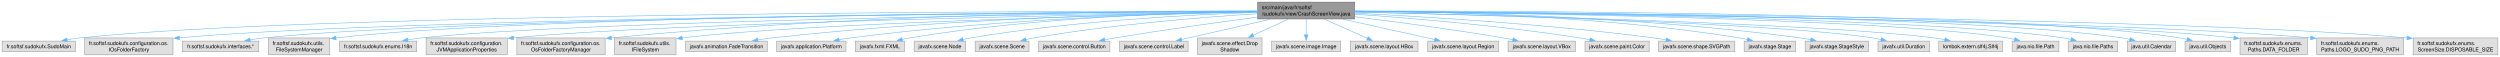
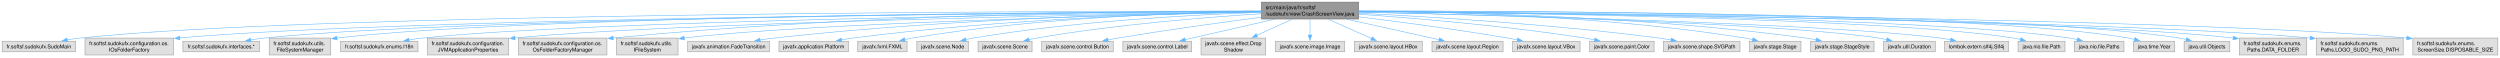
- <svg xmlns="http://www.w3.org/2000/svg" xmlns:xlink="http://www.w3.org/1999/xlink" width="4744pt" height="108pt" viewBox="0.00 0.00 4743.88 108.00">
+ <svg xmlns="http://www.w3.org/2000/svg" xmlns:xlink="http://www.w3.org/1999/xlink" width="4730pt" height="108pt" viewBox="0.00 0.00 4729.88 108.00">
  <g id="graph0" class="graph" transform="scale(1 1) rotate(0) translate(4 104)">
    <g id="Node000001" class="node">
      <g id="a_Node000001">
        <a xlink:title=" ">
          <polygon fill="#999999" stroke="#666666" points="2566.5,-100 2382.5,-100 2382.5,-68 2566.5,-68 2566.5,-100" />
          <text text-anchor="start" x="2390.5" y="-86.5" font-family="Helvetica,sans-Serif" font-size="10.00">src/main/java/fr/softsf</text>
          <text text-anchor="middle" x="2474.5" y="-74.5" font-family="Helvetica,sans-Serif" font-size="10.00">/sudokufx/view/CrashScreenView.java</text>
        </a>
      </g>
    </g>
    <g id="Node000002" class="node">
      <g id="a_Node000002">
        <a xlink:title=" ">
          <polygon fill="#e0e0e0" stroke="#999999" points="139,-26 0,-26 0,-6 139,-6 139,-26" />
          <text text-anchor="middle" x="69.5" y="-12.5" font-family="Helvetica,sans-Serif" font-size="10.00">fr.softsf.sudokufx.SudoMain</text>
        </a>
      </g>
    </g>
    <g id="edge1_Node000001_Node000002" class="edge">
      <g id="a_edge1_Node000001_Node000002">
        <a xlink:title=" ">
          <path fill="none" stroke="#63b8ff" d="M2382.08,-83.05C2006.31,-82.93 592.02,-79.27 147.5,-32 139.58,-31.16 131.26,-29.93 123.13,-28.54" />
          <polygon fill="#63b8ff" stroke="#63b8ff" points="123.77,-25.1 113.3,-26.75 122.51,-31.98 123.77,-25.1" />
        </a>
      </g>
    </g>
    <g id="Node000003" class="node">
      <g id="a_Node000003">
        <a xlink:title=" ">
          <polygon fill="#e0e0e0" stroke="#999999" points="324.25,-32 156.75,-32 156.75,0 324.25,0 324.25,-32" />
          <text text-anchor="start" x="164.75" y="-18.5" font-family="Helvetica,sans-Serif" font-size="10.00">fr.softsf.sudokufx.configuration.os.</text>
          <text text-anchor="middle" x="240.5" y="-6.5" font-family="Helvetica,sans-Serif" font-size="10.00">IOsFolderFactory</text>
        </a>
      </g>
    </g>
    <g id="edge2_Node000001_Node000003" class="edge">
      <g id="a_edge2_Node000001_Node000003">
        <a xlink:title=" ">
          <path fill="none" stroke="#63b8ff" d="M2382.3,-82.5C2029.3,-80.32 762.63,-70.03 336.12,-32.24" />
          <polygon fill="#63b8ff" stroke="#63b8ff" points="336.45,-28.76 326.18,-31.34 335.82,-35.73 336.45,-28.76" />
        </a>
      </g>
    </g>
    <g id="Node000004" class="node">
      <g id="a_Node000004">
        <a xlink:title=" ">
          <polygon fill="#e0e0e0" stroke="#999999" points="487,-26 342,-26 342,-6 487,-6 487,-26" />
          <text text-anchor="middle" x="414.5" y="-12.5" font-family="Helvetica,sans-Serif" font-size="10.00">fr.softsf.sudokufx.interfaces.*</text>
        </a>
      </g>
    </g>
    <g id="edge3_Node000001_Node000004" class="edge">
      <g id="a_edge3_Node000001_Node000004">
        <a xlink:title=" ">
          <path fill="none" stroke="#63b8ff" d="M2382.18,-82.52C2043.45,-80.47 869.26,-70.66 496.5,-32 487.99,-31.12 479.04,-29.84 470.31,-28.4" />
          <polygon fill="#63b8ff" stroke="#63b8ff" points="470.95,-24.96 460.5,-26.7 469.75,-31.86 470.95,-24.96" />
        </a>
      </g>
    </g>
    <g id="Node000005" class="node">
      <g id="a_Node000005">
        <a xlink:title=" ">
          <polygon fill="#e0e0e0" stroke="#999999" points="621.75,-32 505.25,-32 505.25,0 621.75,0 621.75,-32" />
          <text text-anchor="start" x="513.25" y="-18.5" font-family="Helvetica,sans-Serif" font-size="10.00">fr.softsf.sudokufx.utils.</text>
          <text text-anchor="middle" x="563.5" y="-6.5" font-family="Helvetica,sans-Serif" font-size="10.00">FileSystemManager</text>
        </a>
      </g>
    </g>
    <g id="edge4_Node000001_Node000005" class="edge">
      <g id="a_edge4_Node000001_Node000005">
        <a xlink:title=" ">
          <path fill="none" stroke="#63b8ff" d="M2382.09,-82.76C2061.66,-81.56 998.44,-74.5 633.37,-32" />
          <polygon fill="#63b8ff" stroke="#63b8ff" points="633.83,-28.53 623.49,-30.82 633,-35.48 633.83,-28.53" />
        </a>
      </g>
    </g>
    <g id="Node000006" class="node">
      <g id="a_Node000006">
        <a xlink:title=" ">
          <polygon fill="#e0e0e0" stroke="#999999" points="786.75,-26 640.25,-26 640.25,-6 786.75,-6 786.75,-26" />
          <text text-anchor="middle" x="713.5" y="-12.5" font-family="Helvetica,sans-Serif" font-size="10.00">fr.softsf.sudokufx.enums.I18n</text>
        </a>
      </g>
    </g>
    <g id="edge5_Node000001_Node000006" class="edge">
      <g id="a_edge5_Node000001_Node000006">
        <a xlink:title=" ">
          <path fill="none" stroke="#63b8ff" d="M2382.02,-82.03C2077.36,-78.53 1106.89,-65.02 795.5,-32 787.09,-31.11 778.26,-29.84 769.62,-28.42" />
          <polygon fill="#63b8ff" stroke="#63b8ff" points="770.38,-25 759.93,-26.74 769.18,-31.9 770.38,-25" />
        </a>
      </g>
    </g>
    <g id="Node000007" class="node">
      <g id="a_Node000007">
        <a xlink:title=" ">
          <polygon fill="#e0e0e0" stroke="#999999" points="958.5,-32 804.5,-32 804.5,0 958.5,0 958.5,-32" />
          <text text-anchor="start" x="812.5" y="-18.5" font-family="Helvetica,sans-Serif" font-size="10.00">fr.softsf.sudokufx.configuration.</text>
          <text text-anchor="middle" x="881.5" y="-6.5" font-family="Helvetica,sans-Serif" font-size="10.00">JVMApplicationProperties</text>
        </a>
      </g>
    </g>
    <g id="edge6_Node000001_Node000007" class="edge">
      <g id="a_edge6_Node000001_Node000007">
        <a xlink:title=" ">
          <path fill="none" stroke="#63b8ff" d="M2382.22,-81.56C2102.48,-76.92 1265.61,-61.06 969.92,-32.12" />
          <polygon fill="#63b8ff" stroke="#63b8ff" points="970.59,-28.67 960.29,-31.15 969.89,-35.64 970.59,-28.67" />
        </a>
      </g>
    </g>
    <g id="Node000008" class="node">
      <g id="a_Node000008">
        <a xlink:title=" ">
          <polygon fill="#e0e0e0" stroke="#999999" points="1144.25,-32 976.75,-32 976.75,0 1144.25,0 1144.25,-32" />
          <text text-anchor="start" x="984.75" y="-18.5" font-family="Helvetica,sans-Serif" font-size="10.00">fr.softsf.sudokufx.configuration.os.</text>
          <text text-anchor="middle" x="1060.5" y="-6.5" font-family="Helvetica,sans-Serif" font-size="10.00">OsFolderFactoryManager</text>
        </a>
      </g>
    </g>
    <g id="edge7_Node000001_Node000008" class="edge">
      <g id="a_edge7_Node000001_Node000008">
        <a xlink:title=" ">
          <path fill="none" stroke="#63b8ff" d="M2382.15,-83.28C2168.22,-83.1 1622.01,-77.85 1155.93,-32.15" />
          <polygon fill="#63b8ff" stroke="#63b8ff" points="1156.39,-28.68 1146.1,-31.18 1155.7,-35.65 1156.39,-28.68" />
        </a>
      </g>
    </g>
    <g id="Node000009" class="node">
      <g id="a_Node000009">
        <a xlink:title=" ">
          <polygon fill="#e0e0e0" stroke="#999999" points="1278.75,-32 1162.25,-32 1162.25,0 1278.75,0 1278.75,-32" />
          <text text-anchor="start" x="1170.25" y="-18.5" font-family="Helvetica,sans-Serif" font-size="10.00">fr.softsf.sudokufx.utils.</text>
          <text text-anchor="middle" x="1220.5" y="-6.5" font-family="Helvetica,sans-Serif" font-size="10.00">IFileSystem</text>
        </a>
      </g>
    </g>
    <g id="edge8_Node000001_Node000009" class="edge">
      <g id="a_edge8_Node000001_Node000009">
        <a xlink:title=" ">
          <path fill="none" stroke="#63b8ff" d="M2382.29,-81.11C2145.78,-75.94 1520.71,-60.13 1290.32,-32.01" />
          <polygon fill="#63b8ff" stroke="#63b8ff" points="1290.85,-28.55 1280.49,-30.77 1289.97,-35.5 1290.85,-28.55" />
        </a>
      </g>
    </g>
    <g id="Node000010" class="node">
      <g id="a_Node000010">
        <a xlink:title=" ">
          <polygon fill="#e0e0e0" stroke="#999999" points="1451.88,-26 1297.12,-26 1297.12,-6 1451.88,-6 1451.88,-26" />
          <text text-anchor="middle" x="1374.5" y="-12.5" font-family="Helvetica,sans-Serif" font-size="10.00">javafx.animation.FadeTransition</text>
        </a>
      </g>
    </g>
    <g id="edge9_Node000001_Node000010" class="edge">
      <g id="a_edge9_Node000001_Node000010">
        <a xlink:title=" ">
          <path fill="none" stroke="#63b8ff" d="M2382.27,-82.13C2203.75,-79.62 1798.8,-69.87 1460.5,-32 1451.82,-31.03 1442.68,-29.73 1433.74,-28.31" />
          <polygon fill="#63b8ff" stroke="#63b8ff" points="1434.5,-24.89 1424.06,-26.7 1433.35,-31.79 1434.5,-24.89" />
        </a>
      </g>
    </g>
    <g id="Node000011" class="node">
      <g id="a_Node000011">
        <a xlink:title=" ">
          <polygon fill="#e0e0e0" stroke="#999999" points="1601.25,-26 1469.75,-26 1469.75,-6 1601.25,-6 1601.25,-26" />
          <text text-anchor="middle" x="1535.5" y="-12.5" font-family="Helvetica,sans-Serif" font-size="10.00">javafx.application.Platform</text>
        </a>
      </g>
    </g>
    <g id="edge10_Node000001_Node000011" class="edge">
      <g id="a_edge10_Node000001_Node000011">
        <a xlink:title=" ">
          <path fill="none" stroke="#63b8ff" d="M2382.24,-81.83C2223.65,-78.86 1889.39,-68.43 1609.5,-32 1602.51,-31.09 1595.18,-29.9 1587.98,-28.59" />
          <polygon fill="#63b8ff" stroke="#63b8ff" points="1588.78,-25.18 1578.3,-26.73 1587.46,-32.05 1588.78,-25.18" />
        </a>
      </g>
    </g>
    <g id="Node000012" class="node">
      <g id="a_Node000012">
        <a xlink:title=" ">
          <polygon fill="#e0e0e0" stroke="#999999" points="1712.12,-26 1618.88,-26 1618.88,-6 1712.12,-6 1712.12,-26" />
          <text text-anchor="middle" x="1665.5" y="-12.5" font-family="Helvetica,sans-Serif" font-size="10.00">javafx.fxml.FXML</text>
        </a>
      </g>
    </g>
    <g id="edge11_Node000001_Node000012" class="edge">
      <g id="a_edge11_Node000001_Node000012">
        <a xlink:title=" ">
          <path fill="none" stroke="#63b8ff" d="M2382.26,-82.5C2239.64,-80.43 1957.39,-71.2 1721.5,-32 1716.92,-31.24 1712.17,-30.27 1707.47,-29.18" />
          <polygon fill="#63b8ff" stroke="#63b8ff" points="1708.68,-25.87 1698.13,-26.86 1706.99,-32.67 1708.68,-25.87" />
        </a>
      </g>
    </g>
    <g id="Node000013" class="node">
      <g id="a_Node000013">
        <a xlink:title=" ">
          <polygon fill="#e0e0e0" stroke="#999999" points="1828.38,-26 1730.62,-26 1730.62,-6 1828.38,-6 1828.38,-26" />
          <text text-anchor="middle" x="1779.5" y="-12.5" font-family="Helvetica,sans-Serif" font-size="10.00">javafx.scene.Node</text>
        </a>
      </g>
    </g>
    <g id="edge12_Node000001_Node000013" class="edge">
      <g id="a_edge12_Node000001_Node000013">
        <a xlink:title=" ">
          <path fill="none" stroke="#63b8ff" d="M2382.11,-80.61C2257.63,-76.26 2029.51,-64.27 1837.5,-32 1832.83,-31.21 1827.98,-30.23 1823.17,-29.15" />
          <polygon fill="#63b8ff" stroke="#63b8ff" points="1824.12,-25.78 1813.58,-26.84 1822.48,-32.59 1824.12,-25.78" />
        </a>
      </g>
    </g>
    <g id="Node000014" class="node">
      <g id="a_Node000014">
        <a xlink:title=" ">
          <polygon fill="#e0e0e0" stroke="#999999" points="1948.62,-26 1846.38,-26 1846.38,-6 1948.62,-6 1948.62,-26" />
          <text text-anchor="middle" x="1897.5" y="-12.5" font-family="Helvetica,sans-Serif" font-size="10.00">javafx.scene.Scene</text>
        </a>
      </g>
    </g>
    <g id="edge13_Node000001_Node000014" class="edge">
      <g id="a_edge13_Node000001_Node000014">
        <a xlink:title=" ">
          <path fill="none" stroke="#63b8ff" d="M2382.43,-78C2278.61,-71.43 2105.02,-57.57 1957.5,-32 1952.61,-31.15 1947.52,-30.12 1942.48,-29" />
          <polygon fill="#63b8ff" stroke="#63b8ff" points="1943.59,-25.67 1933.06,-26.79 1941.99,-32.48 1943.59,-25.67" />
        </a>
      </g>
    </g>
    <g id="Node000015" class="node">
      <g id="a_Node000015">
        <a xlink:title=" ">
          <polygon fill="#e0e0e0" stroke="#999999" points="2102.12,-26 1966.88,-26 1966.88,-6 2102.12,-6 2102.12,-26" />
          <text text-anchor="middle" x="2034.5" y="-12.5" font-family="Helvetica,sans-Serif" font-size="10.00">javafx.scene.control.Button</text>
        </a>
      </g>
    </g>
    <g id="edge14_Node000001_Node000015" class="edge">
      <g id="a_edge14_Node000001_Node000015">
        <a xlink:title=" ">
          <path fill="none" stroke="#63b8ff" d="M2382.17,-71.4C2308.68,-61.83 2203.29,-47.38 2111.5,-32 2105.13,-30.93 2098.48,-29.75 2091.87,-28.52" />
          <polygon fill="#63b8ff" stroke="#63b8ff" points="2092.81,-25.14 2082.33,-26.72 2091.51,-32.02 2092.81,-25.14" />
        </a>
      </g>
    </g>
    <g id="Node000016" class="node">
      <g id="a_Node000016">
        <a xlink:title=" ">
          <polygon fill="#e0e0e0" stroke="#999999" points="2250.5,-26 2120.5,-26 2120.5,-6 2250.5,-6 2250.5,-26" />
          <text text-anchor="middle" x="2185.5" y="-12.5" font-family="Helvetica,sans-Serif" font-size="10.00">javafx.scene.control.Label</text>
        </a>
      </g>
    </g>
    <g id="edge15_Node000001_Node000016" class="edge">
      <g id="a_edge15_Node000001_Node000016">
        <a xlink:title=" ">
          <path fill="none" stroke="#63b8ff" d="M2406.74,-67.53C2355.16,-55.74 2285.18,-39.77 2237.85,-28.96" />
          <polygon fill="#63b8ff" stroke="#63b8ff" points="2238.93,-25.61 2228.4,-26.8 2237.37,-32.44 2238.93,-25.61" />
        </a>
      </g>
    </g>
    <g id="Node000017" class="node">
      <g id="a_Node000017">
        <a xlink:title=" ">
          <polygon fill="#e0e0e0" stroke="#999999" points="2390.75,-32 2268.25,-32 2268.25,0 2390.75,0 2390.75,-32" />
          <text text-anchor="start" x="2276.25" y="-18.5" font-family="Helvetica,sans-Serif" font-size="10.00">javafx.scene.effect.Drop</text>
          <text text-anchor="middle" x="2329.5" y="-6.5" font-family="Helvetica,sans-Serif" font-size="10.00">Shadow</text>
        </a>
      </g>
    </g>
    <g id="edge16_Node000001_Node000017" class="edge">
      <g id="a_edge16_Node000001_Node000017">
        <a xlink:title=" ">
          <path fill="none" stroke="#63b8ff" d="M2440.5,-67.53C2420.67,-58.5 2395.42,-47 2374.01,-37.26" />
          <polygon fill="#63b8ff" stroke="#63b8ff" points="2375.46,-34.08 2364.91,-33.12 2372.56,-40.45 2375.46,-34.08" />
        </a>
      </g>
    </g>
    <g id="Node000018" class="node">
      <g id="a_Node000018">
        <a xlink:title=" ">
          <polygon fill="#e0e0e0" stroke="#999999" points="2539.88,-26 2409.12,-26 2409.12,-6 2539.88,-6 2539.88,-26" />
          <text text-anchor="middle" x="2474.5" y="-12.5" font-family="Helvetica,sans-Serif" font-size="10.00">javafx.scene.image.Image</text>
        </a>
      </g>
    </g>
    <g id="edge17_Node000001_Node000018" class="edge">
      <g id="a_edge17_Node000001_Node000018">
        <a xlink:title=" ">
          <path fill="none" stroke="#63b8ff" d="M2474.5,-67.69C2474.5,-58.8 2474.5,-47.46 2474.5,-37.77" />
          <polygon fill="#63b8ff" stroke="#63b8ff" points="2478,-37.83 2474.5,-27.83 2471,-37.83 2478,-37.83" />
        </a>
      </g>
    </g>
    <g id="Node000019" class="node">
      <g id="a_Node000019">
        <a xlink:title=" ">
          <polygon fill="#e0e0e0" stroke="#999999" points="2686.75,-26 2558.25,-26 2558.25,-6 2686.75,-6 2686.75,-26" />
          <text text-anchor="middle" x="2622.5" y="-12.5" font-family="Helvetica,sans-Serif" font-size="10.00">javafx.scene.layout.HBox</text>
        </a>
      </g>
    </g>
    <g id="edge18_Node000001_Node000019" class="edge">
      <g id="a_edge18_Node000001_Node000019">
        <a xlink:title=" ">
          <path fill="none" stroke="#63b8ff" d="M2509.2,-67.53C2533.95,-56.49 2566.95,-41.77 2590.95,-31.07" />
          <polygon fill="#63b8ff" stroke="#63b8ff" points="2592.2,-34.35 2599.9,-27.08 2589.35,-27.95 2592.2,-34.35" />
        </a>
      </g>
    </g>
    <g id="Node000020" class="node">
      <g id="a_Node000020">
        <a xlink:title=" ">
          <polygon fill="#e0e0e0" stroke="#999999" points="2839.75,-26 2705.25,-26 2705.25,-6 2839.75,-6 2839.75,-26" />
          <text text-anchor="middle" x="2772.5" y="-12.5" font-family="Helvetica,sans-Serif" font-size="10.00">javafx.scene.layout.Region</text>
        </a>
      </g>
    </g>
    <g id="edge19_Node000001_Node000020" class="edge">
      <g id="a_edge19_Node000001_Node000020">
        <a xlink:title=" ">
          <path fill="none" stroke="#63b8ff" d="M2544.37,-67.53C2597.67,-55.72 2670.02,-39.7 2718.83,-28.89" />
          <polygon fill="#63b8ff" stroke="#63b8ff" points="2719.3,-32.37 2728.31,-26.79 2717.79,-25.53 2719.3,-32.37" />
        </a>
      </g>
    </g>
    <g id="Node000021" class="node">
      <g id="a_Node000021">
        <a xlink:title=" ">
          <polygon fill="#e0e0e0" stroke="#999999" points="2985.38,-26 2857.62,-26 2857.62,-6 2985.38,-6 2985.38,-26" />
          <text text-anchor="middle" x="2921.5" y="-12.5" font-family="Helvetica,sans-Serif" font-size="10.00">javafx.scene.layout.VBox</text>
        </a>
      </g>
    </g>
    <g id="edge20_Node000001_Node000021" class="edge">
      <g id="a_edge20_Node000001_Node000021">
        <a xlink:title=" ">
          <path fill="none" stroke="#63b8ff" d="M2566.98,-72.14C2642.83,-62.82 2752.9,-48.32 2848.5,-32 2854.48,-30.98 2860.71,-29.83 2866.91,-28.63" />
          <polygon fill="#63b8ff" stroke="#63b8ff" points="2867.36,-32.11 2876.49,-26.74 2866,-25.25 2867.36,-32.11" />
        </a>
      </g>
    </g>
    <g id="Node000022" class="node">
      <g id="a_Node000022">
        <a xlink:title=" ">
          <polygon fill="#e0e0e0" stroke="#999999" points="3125.38,-26 3003.62,-26 3003.62,-6 3125.38,-6 3125.38,-26" />
          <text text-anchor="middle" x="3064.5" y="-12.5" font-family="Helvetica,sans-Serif" font-size="10.00">javafx.scene.paint.Color</text>
        </a>
      </g>
    </g>
    <g id="edge21_Node000001_Node000022" class="edge">
      <g id="a_edge21_Node000001_Node000022">
        <a xlink:title=" ">
          <path fill="none" stroke="#63b8ff" d="M2566.95,-77.11C2671.24,-69.73 2845.71,-55.16 2994.5,-32 3000.56,-31.06 3006.89,-29.92 3013.16,-28.7" />
          <polygon fill="#63b8ff" stroke="#63b8ff" points="3013.71,-32.16 3022.81,-26.73 3012.32,-25.3 3013.71,-32.16" />
        </a>
      </g>
    </g>
    <g id="Node000023" class="node">
      <g id="a_Node000023">
        <a xlink:title=" ">
          <polygon fill="#e0e0e0" stroke="#999999" points="3288,-26 3143,-26 3143,-6 3288,-6 3288,-26" />
          <text text-anchor="middle" x="3215.5" y="-12.5" font-family="Helvetica,sans-Serif" font-size="10.00">javafx.scene.shape.SVGPath</text>
        </a>
      </g>
    </g>
    <g id="edge22_Node000001_Node000023" class="edge">
      <g id="a_edge22_Node000001_Node000023">
        <a xlink:title=" ">
          <path fill="none" stroke="#63b8ff" d="M2566.91,-78.95C2694.84,-72.65 2932.94,-58.37 3134.5,-32 3142.03,-31.02 3149.91,-29.79 3157.69,-28.48" />
          <polygon fill="#63b8ff" stroke="#63b8ff" points="3158.21,-31.94 3167.46,-26.76 3157,-25.04 3158.21,-31.94" />
        </a>
      </g>
    </g>
    <g id="Node000024" class="node">
      <g id="a_Node000024">
        <a xlink:title=" ">
          <polygon fill="#e0e0e0" stroke="#999999" points="3403.38,-26 3305.62,-26 3305.62,-6 3403.38,-6 3403.38,-26" />
          <text text-anchor="middle" x="3354.5" y="-12.5" font-family="Helvetica,sans-Serif" font-size="10.00">javafx.stage.Stage</text>
        </a>
      </g>
    </g>
    <g id="edge23_Node000001_Node000024" class="edge">
      <g id="a_edge23_Node000001_Node000024">
        <a xlink:title=" ">
          <path fill="none" stroke="#63b8ff" d="M2566.79,-83.14C2719.7,-82.05 3034.79,-74.29 3297.5,-32 3302.22,-31.24 3307.11,-30.26 3311.96,-29.16" />
          <polygon fill="#63b8ff" stroke="#63b8ff" points="3312.73,-32.58 3321.61,-26.8 3311.06,-25.78 3312.73,-32.58" />
        </a>
      </g>
    </g>
    <g id="Node000025" class="node">
      <g id="a_Node000025">
        <a xlink:title=" ">
          <polygon fill="#e0e0e0" stroke="#999999" points="3541.62,-26 3421.38,-26 3421.38,-6 3541.62,-6 3541.62,-26" />
          <text text-anchor="middle" x="3481.5" y="-12.5" font-family="Helvetica,sans-Serif" font-size="10.00">javafx.stage.StageStyle</text>
        </a>
      </g>
    </g>
    <g id="edge24_Node000001_Node000025" class="edge">
      <g id="a_edge24_Node000001_Node000025">
        <a xlink:title=" ">
          <path fill="none" stroke="#63b8ff" d="M2566.83,-82.86C2735.53,-81.51 3104.61,-73.57 3412.5,-32 3418.96,-31.13 3425.71,-29.97 3432.36,-28.69" />
          <polygon fill="#63b8ff" stroke="#63b8ff" points="3432.8,-32.17 3441.89,-26.73 3431.39,-25.31 3432.8,-32.17" />
        </a>
      </g>
    </g>
    <g id="Node000026" class="node">
      <g id="a_Node000026">
        <a xlink:title=" ">
          <polygon fill="#e0e0e0" stroke="#999999" points="3657.38,-26 3559.62,-26 3559.62,-6 3657.38,-6 3657.38,-26" />
          <text text-anchor="middle" x="3608.5" y="-12.5" font-family="Helvetica,sans-Serif" font-size="10.00">javafx.util.Duration</text>
        </a>
      </g>
    </g>
    <g id="edge25_Node000001_Node000026" class="edge">
      <g id="a_edge25_Node000001_Node000026">
        <a xlink:title=" ">
          <path fill="none" stroke="#63b8ff" d="M2566.72,-81.07C2791.31,-75.96 3362.01,-60.53 3550.5,-32 3555.49,-31.24 3560.68,-30.24 3565.81,-29.1" />
          <polygon fill="#63b8ff" stroke="#63b8ff" points="3566.46,-32.54 3575.36,-26.8 3564.82,-25.73 3566.46,-32.54" />
        </a>
      </g>
    </g>
    <g id="Node000027" class="node">
      <g id="a_Node000027">
        <a xlink:title=" ">
          <polygon fill="#e0e0e0" stroke="#999999" points="3796,-26 3675,-26 3675,-6 3796,-6 3796,-26" />
          <text text-anchor="middle" x="3735.5" y="-12.5" font-family="Helvetica,sans-Serif" font-size="10.00">lombok.extern.slf4j.Slf4j</text>
        </a>
      </g>
    </g>
    <g id="edge26_Node000001_Node000027" class="edge">
      <g id="a_edge26_Node000001_Node000027">
        <a xlink:title=" ">
          <path fill="none" stroke="#63b8ff" d="M2566.74,-81.1C2808.1,-75.8 3454.27,-59.4 3666.5,-32 3673.04,-31.16 3679.88,-30 3686.61,-28.71" />
          <polygon fill="#63b8ff" stroke="#63b8ff" points="3687.17,-32.17 3696.26,-26.73 3685.76,-25.31 3687.17,-32.17" />
        </a>
      </g>
    </g>
    <g id="Node000028" class="node">
      <g id="a_Node000028">
        <a xlink:title=" ">
          <polygon fill="#e0e0e0" stroke="#999999" points="3902.88,-26 3814.12,-26 3814.12,-6 3902.88,-6 3902.88,-26" />
          <text text-anchor="middle" x="3858.5" y="-12.5" font-family="Helvetica,sans-Serif" font-size="10.00">java.nio.file.Path</text>
        </a>
      </g>
    </g>
    <g id="edge27_Node000001_Node000028" class="edge">
      <g id="a_edge27_Node000001_Node000028">
        <a xlink:title=" ">
          <path fill="none" stroke="#63b8ff" d="M2566.61,-82.31C2827.2,-79.92 3566.25,-69.89 3805.5,-32 3809.89,-31.3 3814.43,-30.37 3818.93,-29.3" />
          <polygon fill="#63b8ff" stroke="#63b8ff" points="3819.64,-32.73 3828.43,-26.82 3817.87,-25.96 3819.64,-32.73" />
        </a>
      </g>
    </g>
    <g id="Node000029" class="node">
      <g id="a_Node000029">
        <a xlink:title=" ">
          <polygon fill="#e0e0e0" stroke="#999999" points="4014.5,-26 3920.5,-26 3920.5,-6 4014.5,-6 4014.5,-26" />
          <text text-anchor="middle" x="3967.5" y="-12.5" font-family="Helvetica,sans-Serif" font-size="10.00">java.nio.file.Paths</text>
        </a>
      </g>
    </g>
    <g id="edge28_Node000001_Node000029" class="edge">
      <g id="a_edge28_Node000001_Node000029">
        <a xlink:title=" ">
          <path fill="none" stroke="#63b8ff" d="M2566.97,-82.45C2841.81,-80.38 3650.73,-71.04 3911.5,-32 3916.26,-31.29 3921.19,-30.32 3926.07,-29.21" />
          <polygon fill="#63b8ff" stroke="#63b8ff" points="3926.91,-32.61 3935.78,-26.81 3925.23,-25.82 3926.91,-32.61" />
        </a>
      </g>
    </g>
    <g id="Node000030" class="node">
      <g id="a_Node000030">
        <a xlink:title=" ">
-           <polygon fill="#e0e0e0" stroke="#999999" points="4124.38,-26 4032.62,-26 4032.62,-6 4124.38,-6 4124.38,-26" />
-           <text text-anchor="middle" x="4078.5" y="-12.5" font-family="Helvetica,sans-Serif" font-size="10.00">java.util.Calendar</text>
+           <polygon fill="#e0e0e0" stroke="#999999" points="4110.62,-26 4032.38,-26 4032.38,-6 4110.62,-6 4110.62,-26" />
+           <text text-anchor="middle" x="4071.5" y="-12.5" font-family="Helvetica,sans-Serif" font-size="10.00">java.time.Year</text>
        </a>
      </g>
    </g>
    <g id="edge29_Node000001_Node000030" class="edge">
      <g id="a_edge29_Node000001_Node000030">
        <a xlink:title=" ">
-           <path fill="none" stroke="#63b8ff" d="M2566.94,-82.78C2855.97,-81.65 3740.14,-74.7 4023.5,-32 4028.18,-31.29 4033.03,-30.33 4037.82,-29.23" />
-           <polygon fill="#63b8ff" stroke="#63b8ff" points="4038.49,-32.67 4047.33,-26.83 4036.78,-25.88 4038.49,-32.67" />
+           <path fill="none" stroke="#63b8ff" d="M2566.76,-83.22C2855.73,-83.4 3740.89,-79.9 4023.5,-32 4027.16,-31.38 4030.93,-30.55 4034.66,-29.6" />
+           <polygon fill="#63b8ff" stroke="#63b8ff" points="4035.54,-32.99 4044.2,-26.89 4033.62,-26.26 4035.54,-32.99" />
        </a>
      </g>
    </g>
    <g id="Node000031" class="node">
      <g id="a_Node000031">
        <a xlink:title=" ">
-           <polygon fill="#e0e0e0" stroke="#999999" points="4228.75,-26 4142.25,-26 4142.25,-6 4228.75,-6 4228.75,-26" />
-           <text text-anchor="middle" x="4185.5" y="-12.5" font-family="Helvetica,sans-Serif" font-size="10.00">java.util.Objects</text>
+           <polygon fill="#e0e0e0" stroke="#999999" points="4214.75,-26 4128.25,-26 4128.25,-6 4214.75,-6 4214.75,-26" />
+           <text text-anchor="middle" x="4171.5" y="-12.5" font-family="Helvetica,sans-Serif" font-size="10.00">java.util.Objects</text>
        </a>
      </g>
    </g>
    <g id="edge30_Node000001_Node000031" class="edge">
      <g id="a_edge30_Node000001_Node000031">
        <a xlink:title=" ">
-           <path fill="none" stroke="#63b8ff" d="M2566.82,-83.19C2869.24,-83.35 3828.11,-79.96 4133.5,-32 4137.81,-31.32 4142.28,-30.4 4146.69,-29.33" />
-           <polygon fill="#63b8ff" stroke="#63b8ff" points="4147.22,-32.81 4155.99,-26.87 4145.43,-26.05 4147.22,-32.81" />
+           <path fill="none" stroke="#63b8ff" d="M2566.83,-83.17C2867.57,-83.23 3816.95,-79.56 4119.5,-32 4123.81,-31.32 4128.28,-30.4 4132.69,-29.33" />
+           <polygon fill="#63b8ff" stroke="#63b8ff" points="4133.22,-32.81 4141.99,-26.87 4131.43,-26.05 4133.22,-32.81" />
        </a>
      </g>
    </g>
    <g id="Node000032" class="node">
      <g id="a_Node000032">
        <a xlink:title=" ">
-           <polygon fill="#e0e0e0" stroke="#999999" points="4374.38,-32 4246.62,-32 4246.62,0 4374.38,0 4374.38,-32" />
-           <text text-anchor="start" x="4254.62" y="-18.5" font-family="Helvetica,sans-Serif" font-size="10.00">fr.softsf.sudokufx.enums.</text>
-           <text text-anchor="middle" x="4310.5" y="-6.5" font-family="Helvetica,sans-Serif" font-size="10.00">Paths.DATA_FOLDER</text>
+           <polygon fill="#e0e0e0" stroke="#999999" points="4360.38,-32 4232.62,-32 4232.62,0 4360.38,0 4360.38,-32" />
+           <text text-anchor="start" x="4240.62" y="-18.5" font-family="Helvetica,sans-Serif" font-size="10.00">fr.softsf.sudokufx.enums.</text>
+           <text text-anchor="middle" x="4296.5" y="-6.5" font-family="Helvetica,sans-Serif" font-size="10.00">Paths.DATA_FOLDER</text>
        </a>
      </g>
    </g>
    <g id="edge31_Node000001_Node000032" class="edge">
      <g id="a_edge31_Node000001_Node000032">
        <a xlink:title=" ">
-           <path fill="none" stroke="#63b8ff" d="M2566.93,-82.45C2878.07,-80.25 3886.8,-70.39 4235.15,-32.09" />
-           <polygon fill="#63b8ff" stroke="#63b8ff" points="4235.46,-35.58 4245,-30.97 4234.67,-28.62 4235.46,-35.58" />
+           <path fill="none" stroke="#63b8ff" d="M2566.74,-82.42C2876.04,-80.16 3875.8,-70.11 4221.24,-32.08" />
+           <polygon fill="#63b8ff" stroke="#63b8ff" points="4221.46,-35.58 4231,-30.97 4220.67,-28.62 4221.46,-35.58" />
        </a>
      </g>
    </g>
    <g id="Node000033" class="node">
      <g id="a_Node000033">
        <a xlink:title=" ">
-           <polygon fill="#e0e0e0" stroke="#999999" points="4556.75,-32 4392.25,-32 4392.25,0 4556.75,0 4556.75,-32" />
-           <text text-anchor="start" x="4400.25" y="-18.5" font-family="Helvetica,sans-Serif" font-size="10.00">fr.softsf.sudokufx.enums.</text>
-           <text text-anchor="middle" x="4474.5" y="-6.5" font-family="Helvetica,sans-Serif" font-size="10.00">Paths.LOGO_SUDO_PNG_PATH</text>
+           <polygon fill="#e0e0e0" stroke="#999999" points="4542.75,-32 4378.25,-32 4378.25,0 4542.75,0 4542.75,-32" />
+           <text text-anchor="start" x="4386.25" y="-18.5" font-family="Helvetica,sans-Serif" font-size="10.00">fr.softsf.sudokufx.enums.</text>
+           <text text-anchor="middle" x="4460.5" y="-6.5" font-family="Helvetica,sans-Serif" font-size="10.00">Paths.LOGO_SUDO_PNG_PATH</text>
        </a>
      </g>
    </g>
    <g id="edge32_Node000001_Node000033" class="edge">
      <g id="a_edge32_Node000001_Node000033">
        <a xlink:title=" ">
-           <path fill="none" stroke="#63b8ff" d="M2566.97,-82.21C2894.89,-79.13 4002.21,-66.46 4380.96,-32.13" />
-           <polygon fill="#63b8ff" stroke="#63b8ff" points="4381.09,-35.63 4390.72,-31.22 4380.44,-28.66 4381.09,-35.63" />
+           <path fill="none" stroke="#63b8ff" d="M2566.86,-82.19C2893,-79.05 3990.69,-66.24 4366.77,-32.14" />
+           <polygon fill="#63b8ff" stroke="#63b8ff" points="4367.09,-35.63 4376.72,-31.22 4366.44,-28.66 4367.09,-35.63" />
        </a>
      </g>
    </g>
    <g id="Node000034" class="node">
      <g id="a_Node000034">
        <a xlink:title=" ">
-           <polygon fill="#e0e0e0" stroke="#999999" points="4735.88,-32 4575.12,-32 4575.12,0 4735.88,0 4735.88,-32" />
-           <text text-anchor="start" x="4583.12" y="-18.5" font-family="Helvetica,sans-Serif" font-size="10.00">fr.softsf.sudokufx.enums.</text>
-           <text text-anchor="middle" x="4655.5" y="-6.5" font-family="Helvetica,sans-Serif" font-size="10.00">ScreenSize.DISPOSABLE_SIZE</text>
+           <polygon fill="#e0e0e0" stroke="#999999" points="4721.88,-32 4561.12,-32 4561.12,0 4721.88,0 4721.88,-32" />
+           <text text-anchor="start" x="4569.12" y="-18.5" font-family="Helvetica,sans-Serif" font-size="10.00">fr.softsf.sudokufx.enums.</text>
+           <text text-anchor="middle" x="4641.5" y="-6.5" font-family="Helvetica,sans-Serif" font-size="10.00">ScreenSize.DISPOSABLE_SIZE</text>
        </a>
      </g>
    </g>
    <g id="edge33_Node000001_Node000034" class="edge">
      <g id="a_edge33_Node000001_Node000034">
        <a xlink:title=" ">
-           <path fill="none" stroke="#63b8ff" d="M2566.9,-82.48C2914.8,-80.24 4146.67,-69.86 4563.9,-32.02" />
-           <polygon fill="#63b8ff" stroke="#63b8ff" points="4563.96,-35.53 4573.6,-31.12 4563.32,-28.56 4563.96,-35.53" />
+           <path fill="none" stroke="#63b8ff" d="M2566.88,-82.46C2913.18,-80.17 4135.12,-69.63 4549.67,-32.04" />
+           <polygon fill="#63b8ff" stroke="#63b8ff" points="4549.96,-35.53 4559.6,-31.11 4549.31,-28.56 4549.96,-35.53" />
        </a>
      </g>
    </g>
  </g>
</svg>
